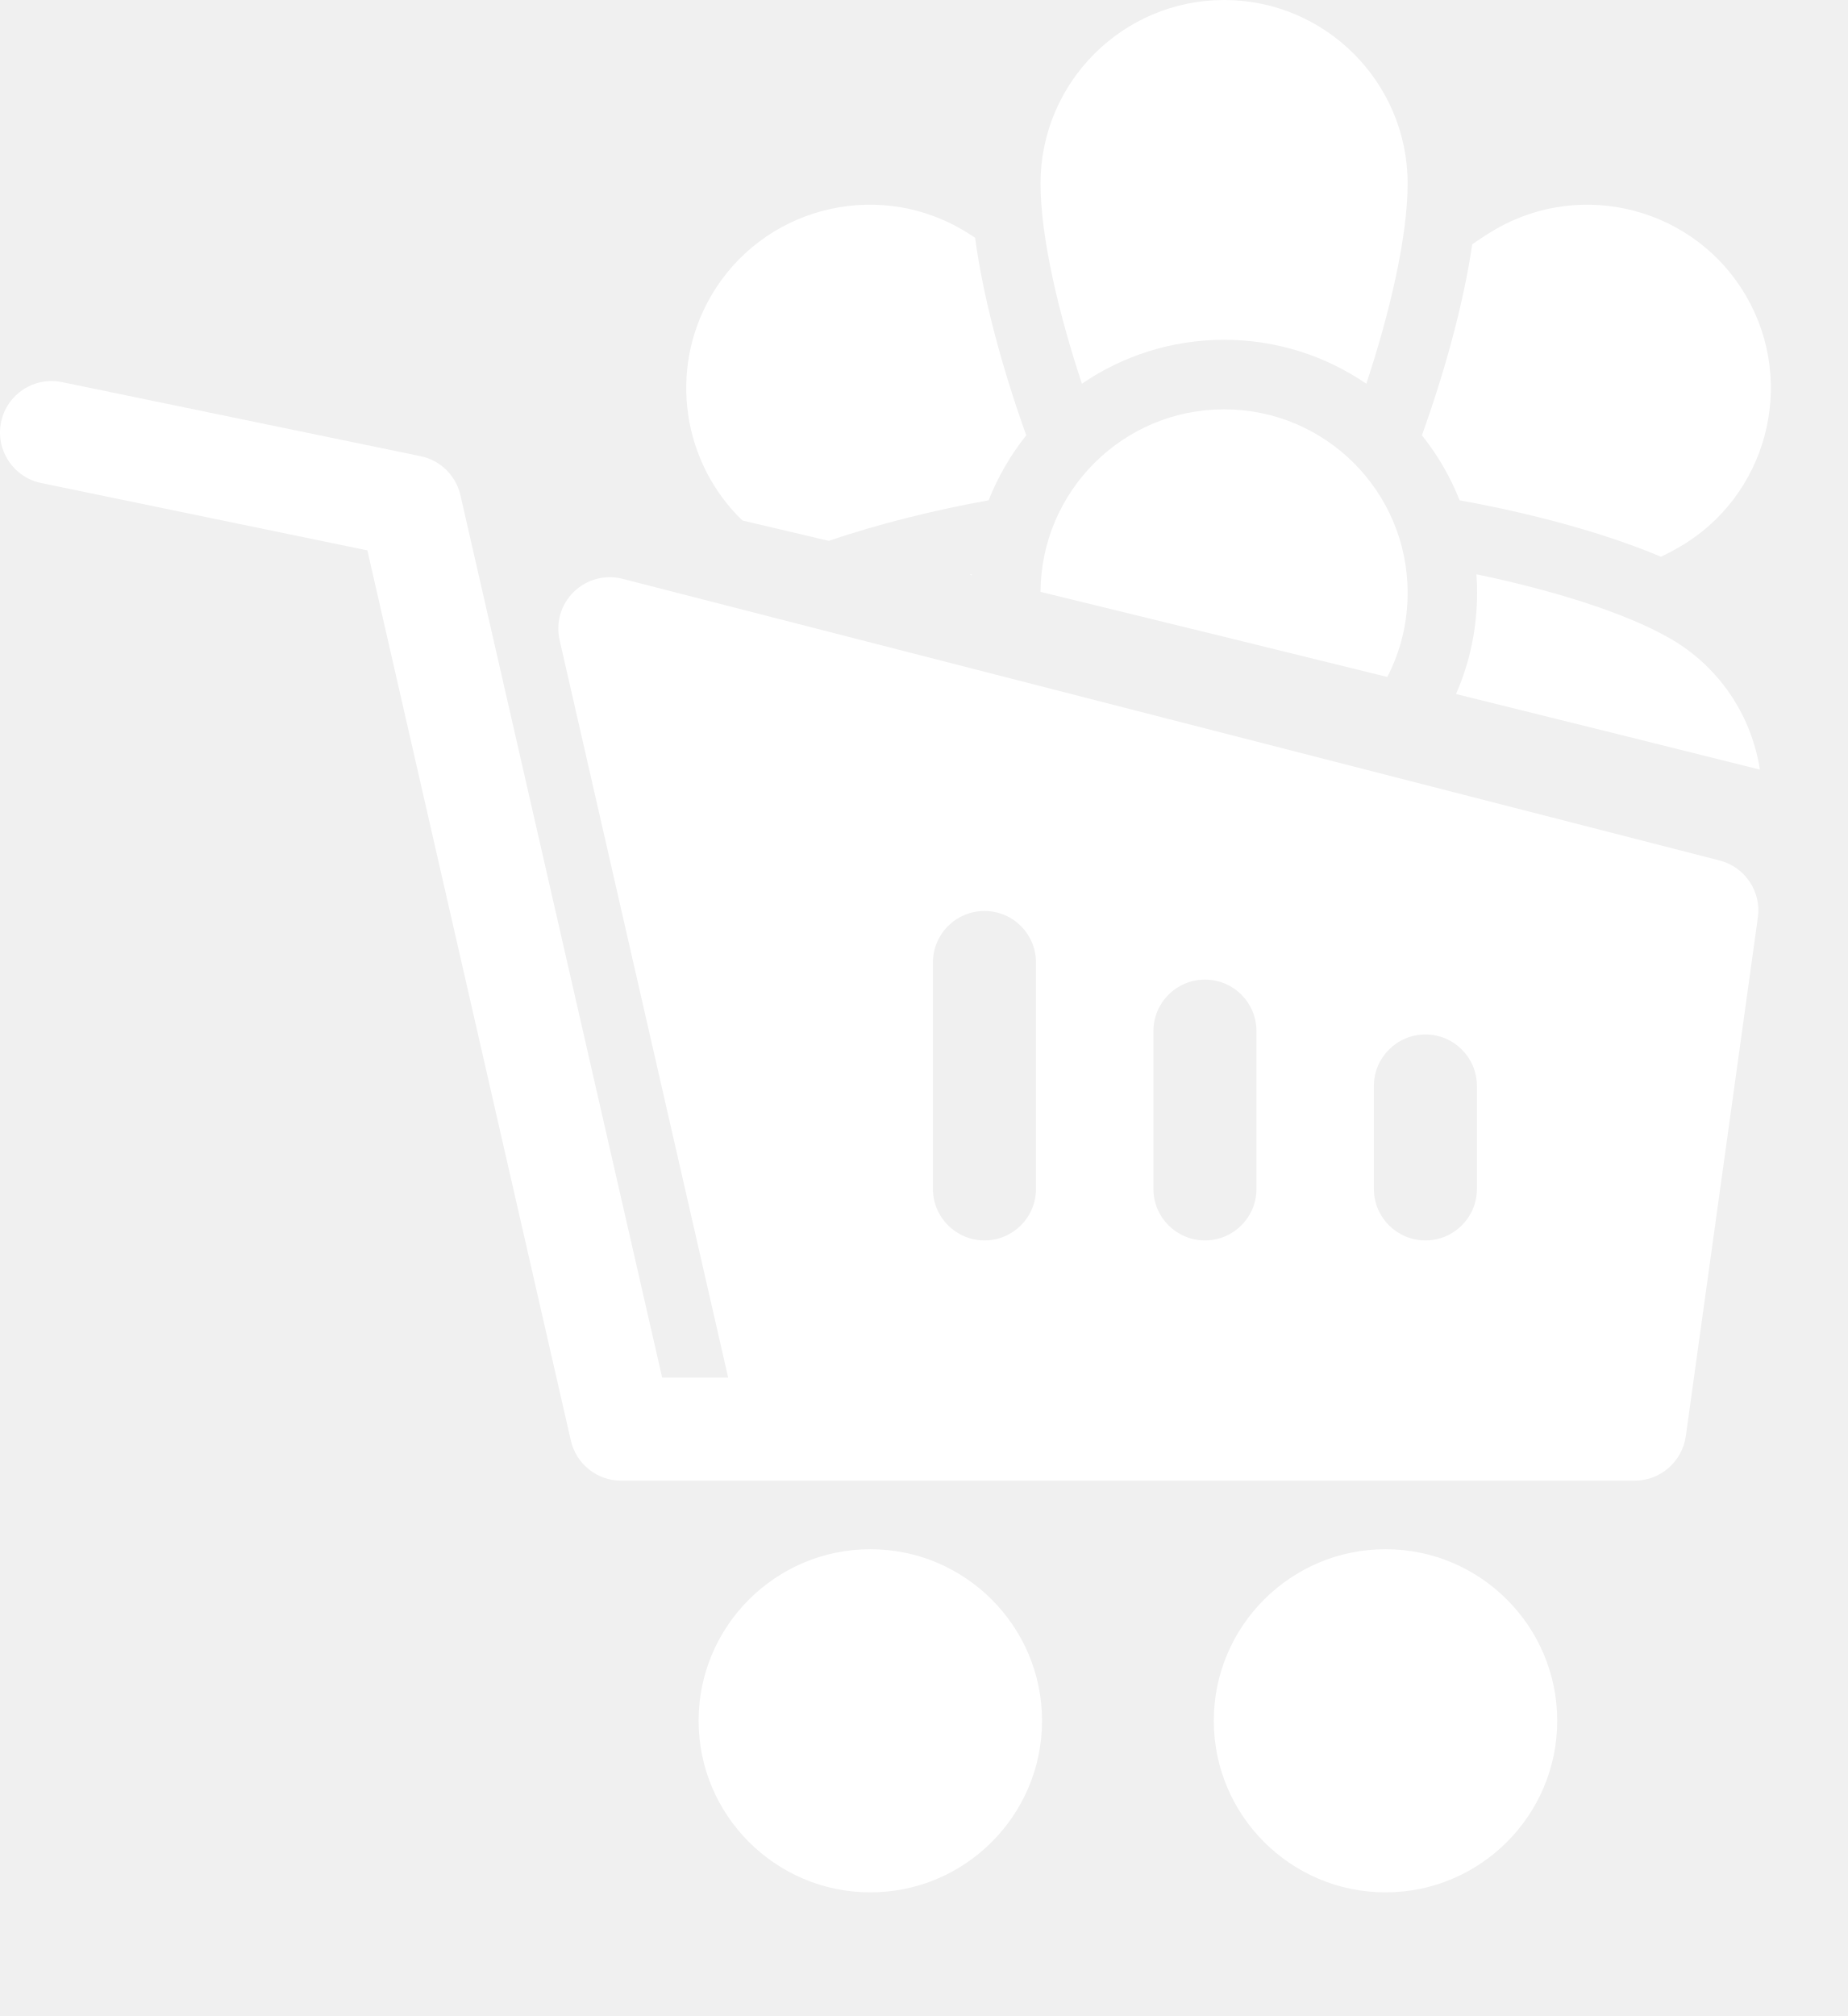
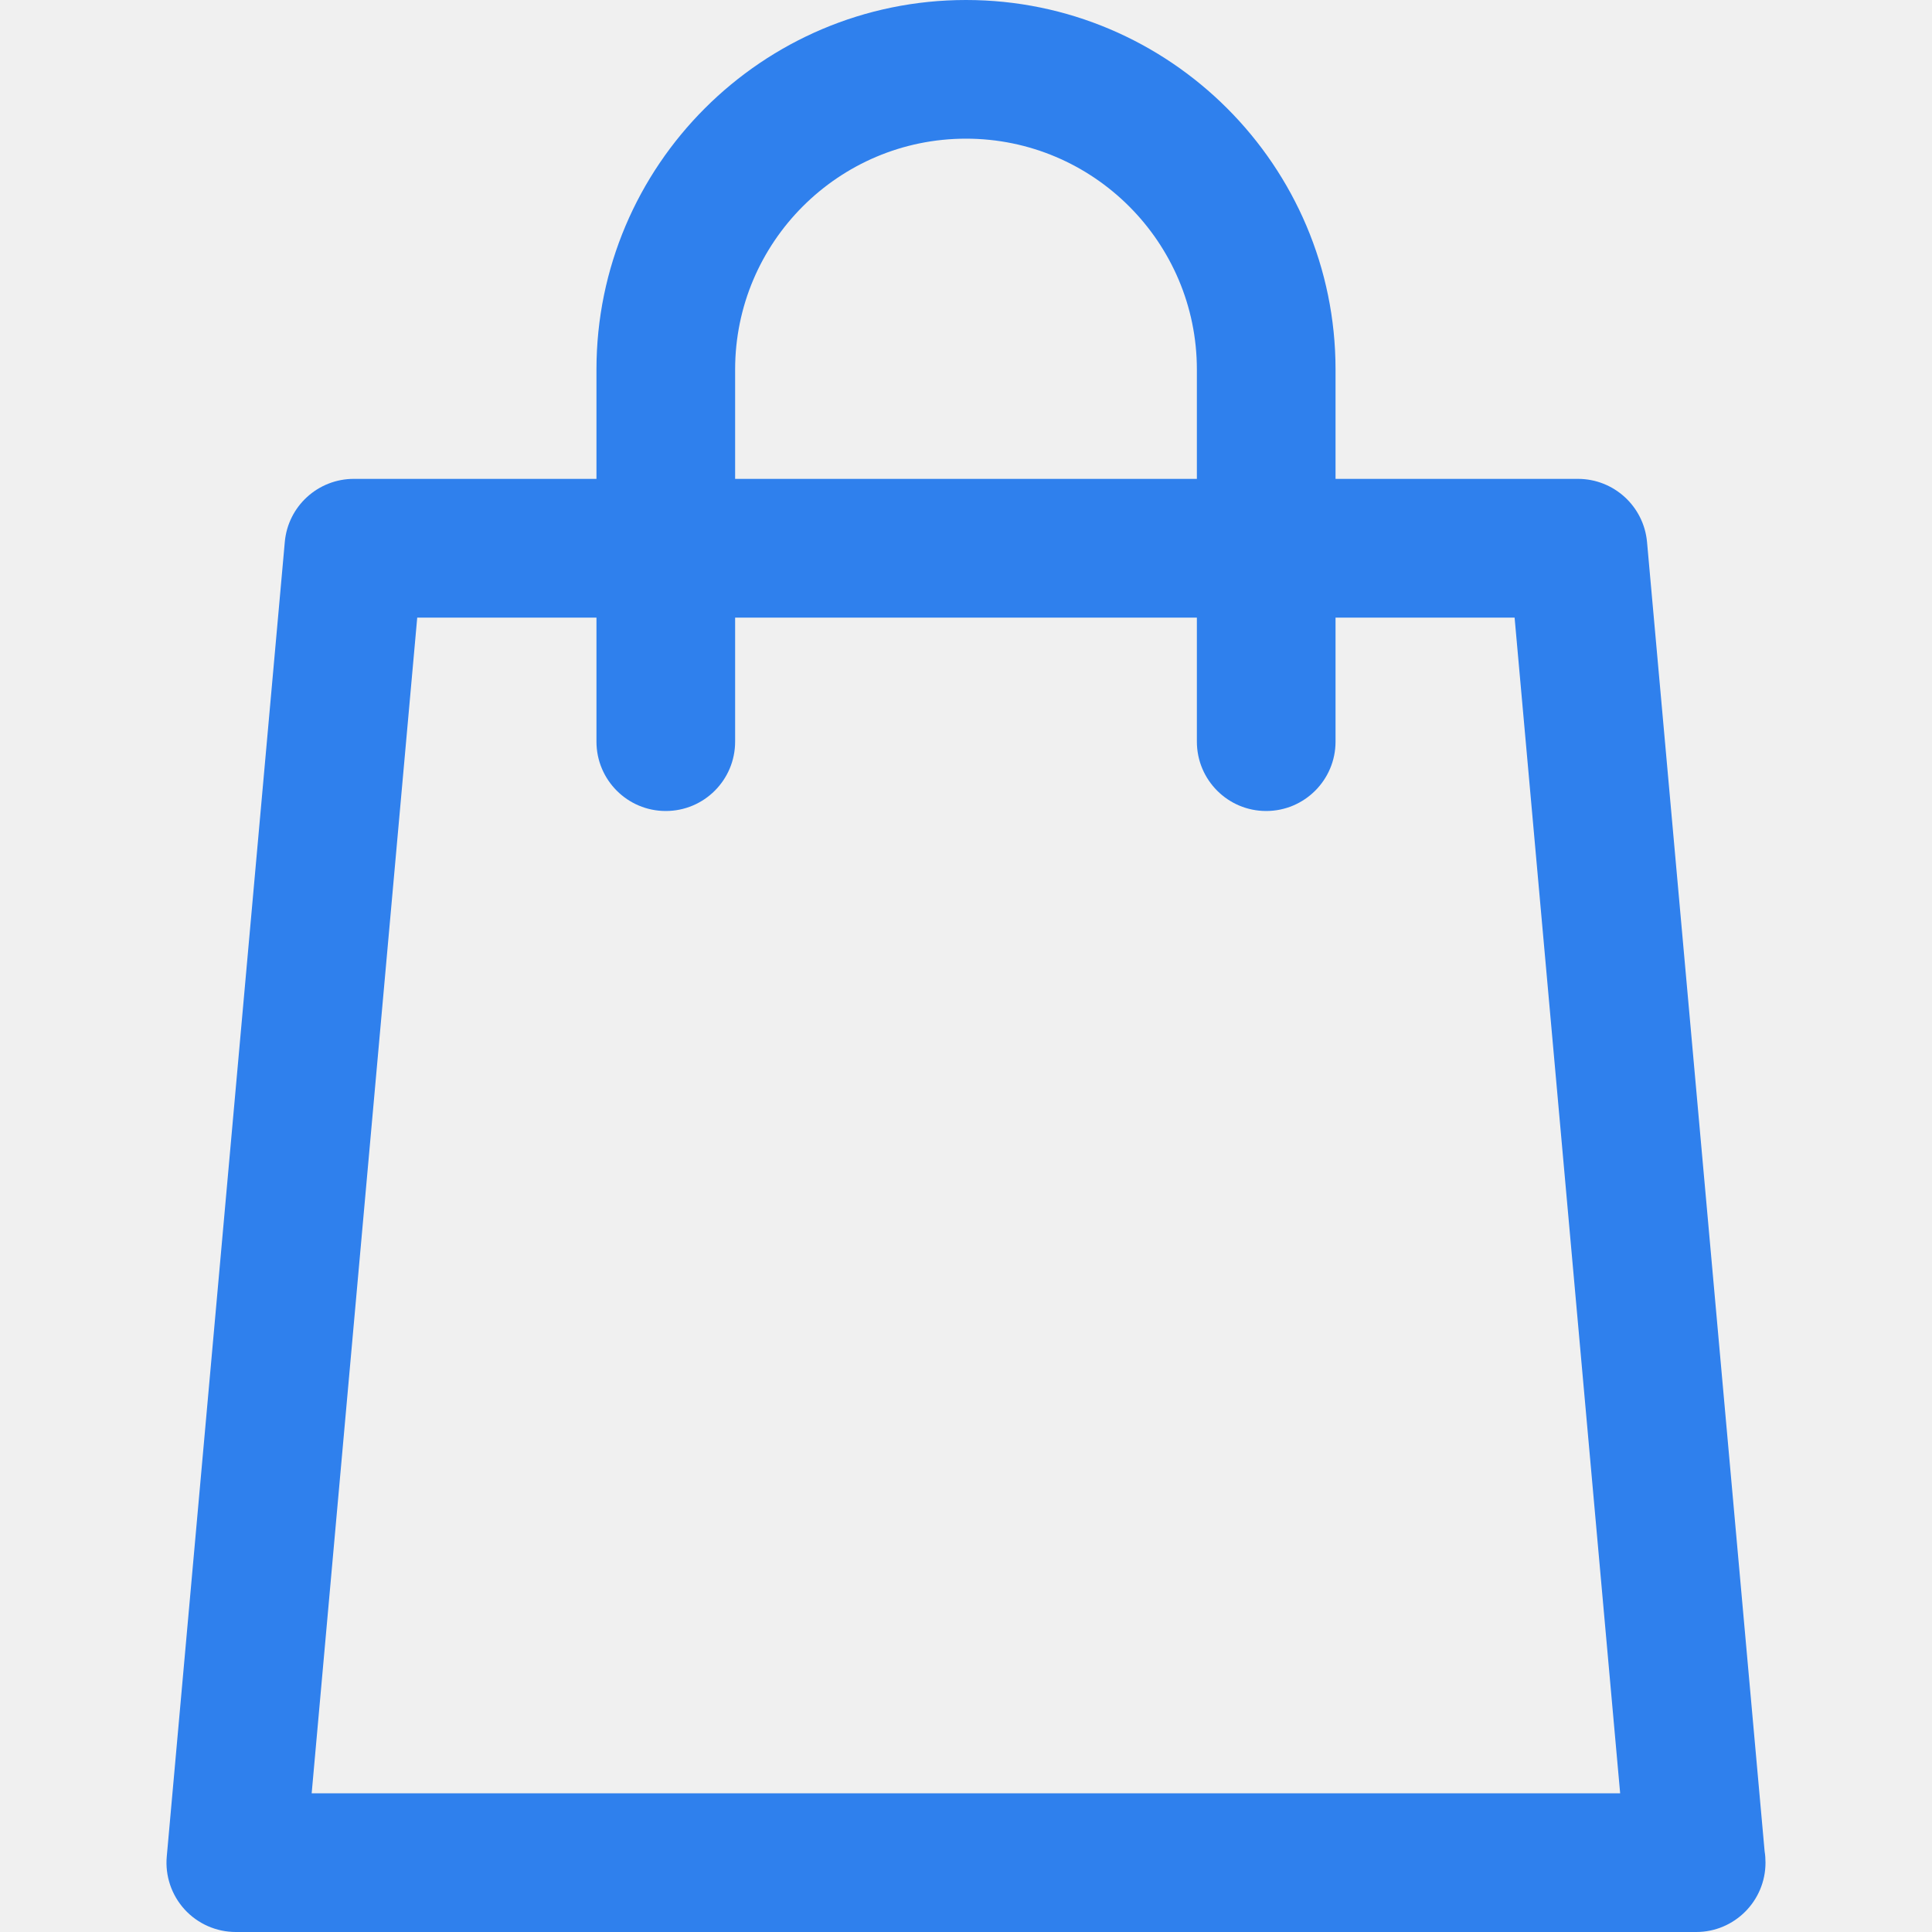
- <svg xmlns="http://www.w3.org/2000/svg" width="22" height="24" viewBox="0 0 22 24" fill="none">
-   <g clip-path="url(#clip0)">
-     <path d="M10.363 18.443C9.236 18.443 8.318 19.359 8.318 20.485C8.318 21.612 9.236 22.528 10.363 22.528C11.49 22.528 12.407 21.612 12.407 20.485C12.407 19.359 11.49 18.443 10.363 18.443Z" fill="white" />
-     <path d="M16.497 18.443C15.369 18.443 14.452 19.359 14.452 20.485C14.452 21.612 15.369 22.528 16.497 22.528C17.624 22.528 18.541 21.612 18.541 20.485C18.541 19.359 17.624 18.443 16.497 18.443Z" fill="white" />
-     <path d="M20.475 10.244L7.413 6.891C7.206 6.837 6.986 6.896 6.833 7.045C6.679 7.194 6.615 7.412 6.663 7.62L8.67 16.4H7.884L5.482 5.895C5.428 5.661 5.243 5.479 5.008 5.431L0.738 4.549C0.406 4.48 0.081 4.694 0.013 5.025C-0.056 5.357 0.158 5.681 0.489 5.75L4.374 6.552L6.797 17.15C6.861 17.429 7.109 17.627 7.395 17.627H19.464C19.769 17.627 20.029 17.4 20.072 17.098L20.93 10.922C20.973 10.613 20.777 10.322 20.475 10.244ZM12.335 14.154C12.335 14.492 12.061 14.767 11.722 14.767C11.383 14.767 11.108 14.492 11.108 14.154V11.458C11.108 11.119 11.383 10.845 11.722 10.845C12.061 10.845 12.335 11.119 12.335 11.458V14.154ZM14.96 14.154C14.96 14.492 14.686 14.767 14.347 14.767C14.008 14.767 13.733 14.492 13.733 14.154V12.275C13.733 11.936 14.008 11.662 14.347 11.662C14.686 11.662 14.96 11.936 14.96 12.275V14.154ZM17.585 14.154C17.585 14.492 17.311 14.767 16.972 14.767C16.633 14.767 16.358 14.492 16.358 14.154V12.928C16.358 12.59 16.633 12.315 16.972 12.315C17.311 12.315 17.585 12.59 17.585 12.928V14.154Z" fill="white" />
-   </g>
-   <path fill-rule="evenodd" clip-rule="evenodd" d="M16.268 4.568C15.785 4.238 15.202 4.045 14.575 4.045C13.948 4.045 13.365 4.238 12.882 4.568C12.602 3.725 12.389 2.816 12.389 2.185C12.389 0.98 13.37 0 14.575 0C15.78 0 16.76 0.98 16.76 2.185C16.76 2.816 16.548 3.725 16.268 4.568ZM11.546 6.842C11.554 6.844 11.562 6.846 11.57 6.848C11.57 6.844 11.57 6.841 11.57 6.837C11.562 6.839 11.554 6.84 11.546 6.842ZM16.518 8.059C15.185 7.73 13.752 7.378 12.389 7.046C12.396 5.845 13.372 4.873 14.575 4.873C15.782 4.873 16.76 5.851 16.76 7.058C16.76 7.419 16.673 7.759 16.518 8.059ZM20.954 9.162C20.088 8.945 18.799 8.624 17.336 8.262C17.498 7.893 17.587 7.486 17.587 7.058C17.587 6.984 17.585 6.91 17.579 6.837C18.449 7.017 19.341 7.287 19.887 7.602C20.483 7.946 20.856 8.53 20.954 9.162ZM9.869 6.439C9.508 6.353 9.163 6.272 8.839 6.196C8.133 5.516 7.951 4.416 8.463 3.529C9.065 2.485 10.404 2.127 11.448 2.729C11.501 2.76 11.555 2.793 11.61 2.83C11.708 3.567 11.948 4.428 12.219 5.182C12.034 5.415 11.882 5.675 11.771 5.956C11.143 6.069 10.466 6.234 9.869 6.439ZM19.993 6.514C19.926 6.553 19.853 6.591 19.776 6.628C19.08 6.333 18.189 6.102 17.379 5.956C17.268 5.675 17.116 5.415 16.93 5.182C17.192 4.455 17.424 3.629 17.529 2.909C17.624 2.842 17.718 2.781 17.807 2.729C18.851 2.127 20.19 2.485 20.793 3.529C21.395 4.573 21.036 5.912 19.993 6.514Z" fill="white" />
-   <defs>
-     <clipPath id="clip0">
-       <rect width="20.936" height="20.936" fill="white" transform="translate(0 3.06384)" />
-     </clipPath>
-   </defs>
+ <svg xmlns="http://www.w3.org/2000/svg" width="22" height="22" viewBox="0 0 22 22" fill="none">
+   <path d="M20.094 21.081L18.755 6.172C18.718 5.765 18.377 5.453 17.968 5.453H15.208V4.208C15.208 1.888 13.32 0 11 0C8.679 0 6.792 1.888 6.792 4.208V5.453H4.029C3.62 5.453 3.279 5.765 3.243 6.172L1.899 21.14C1.879 21.361 1.953 21.579 2.102 21.743C2.252 21.907 2.464 22 2.685 22H19.313C19.313 22 19.314 22 19.315 22C19.751 22 20.104 21.646 20.104 21.21C20.104 21.166 20.101 21.123 20.094 21.081ZM8.371 4.208C8.371 2.759 9.55 1.579 11 1.579C12.449 1.579 13.629 2.759 13.629 4.208V5.453H8.371V4.208ZM3.549 20.421L4.751 7.033H6.792V8.445C6.792 8.881 7.145 9.235 7.581 9.235C8.018 9.235 8.371 8.881 8.371 8.445V7.033H13.629V8.445C13.629 8.881 13.982 9.235 14.418 9.235C14.854 9.235 15.208 8.881 15.208 8.445V7.033H17.247L18.449 20.421H3.549Z" fill="#2F80ED" />
</svg>
